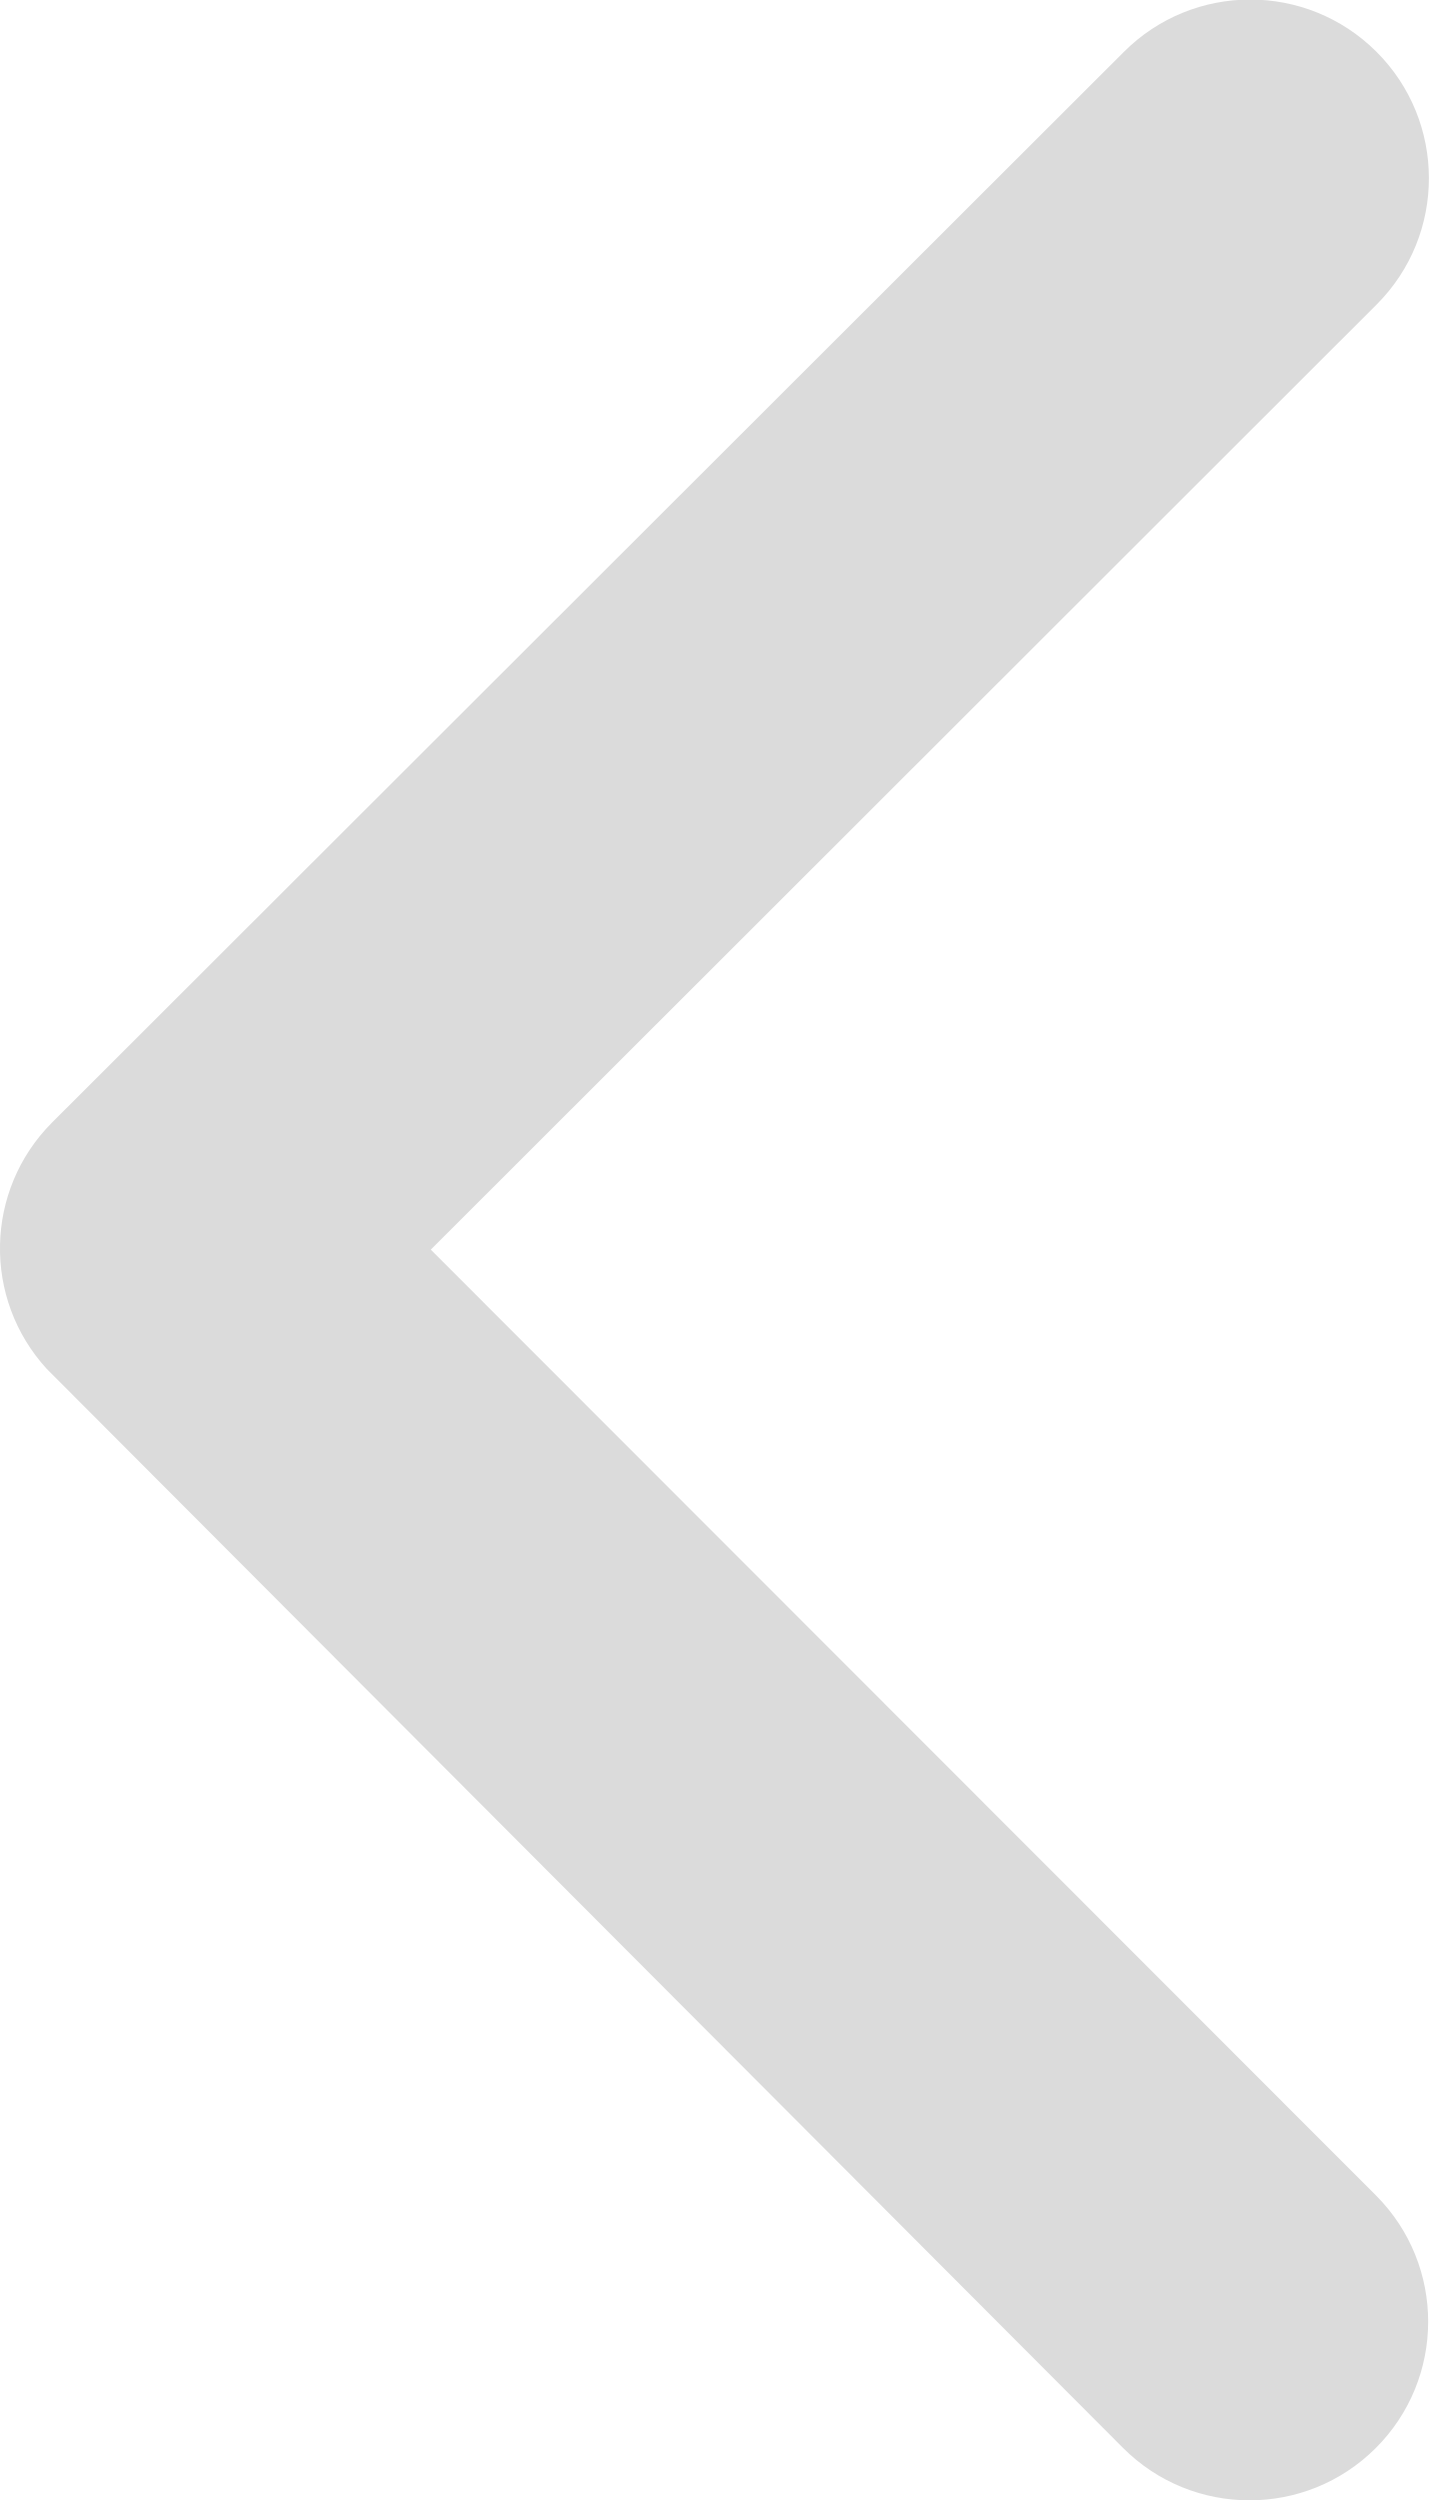
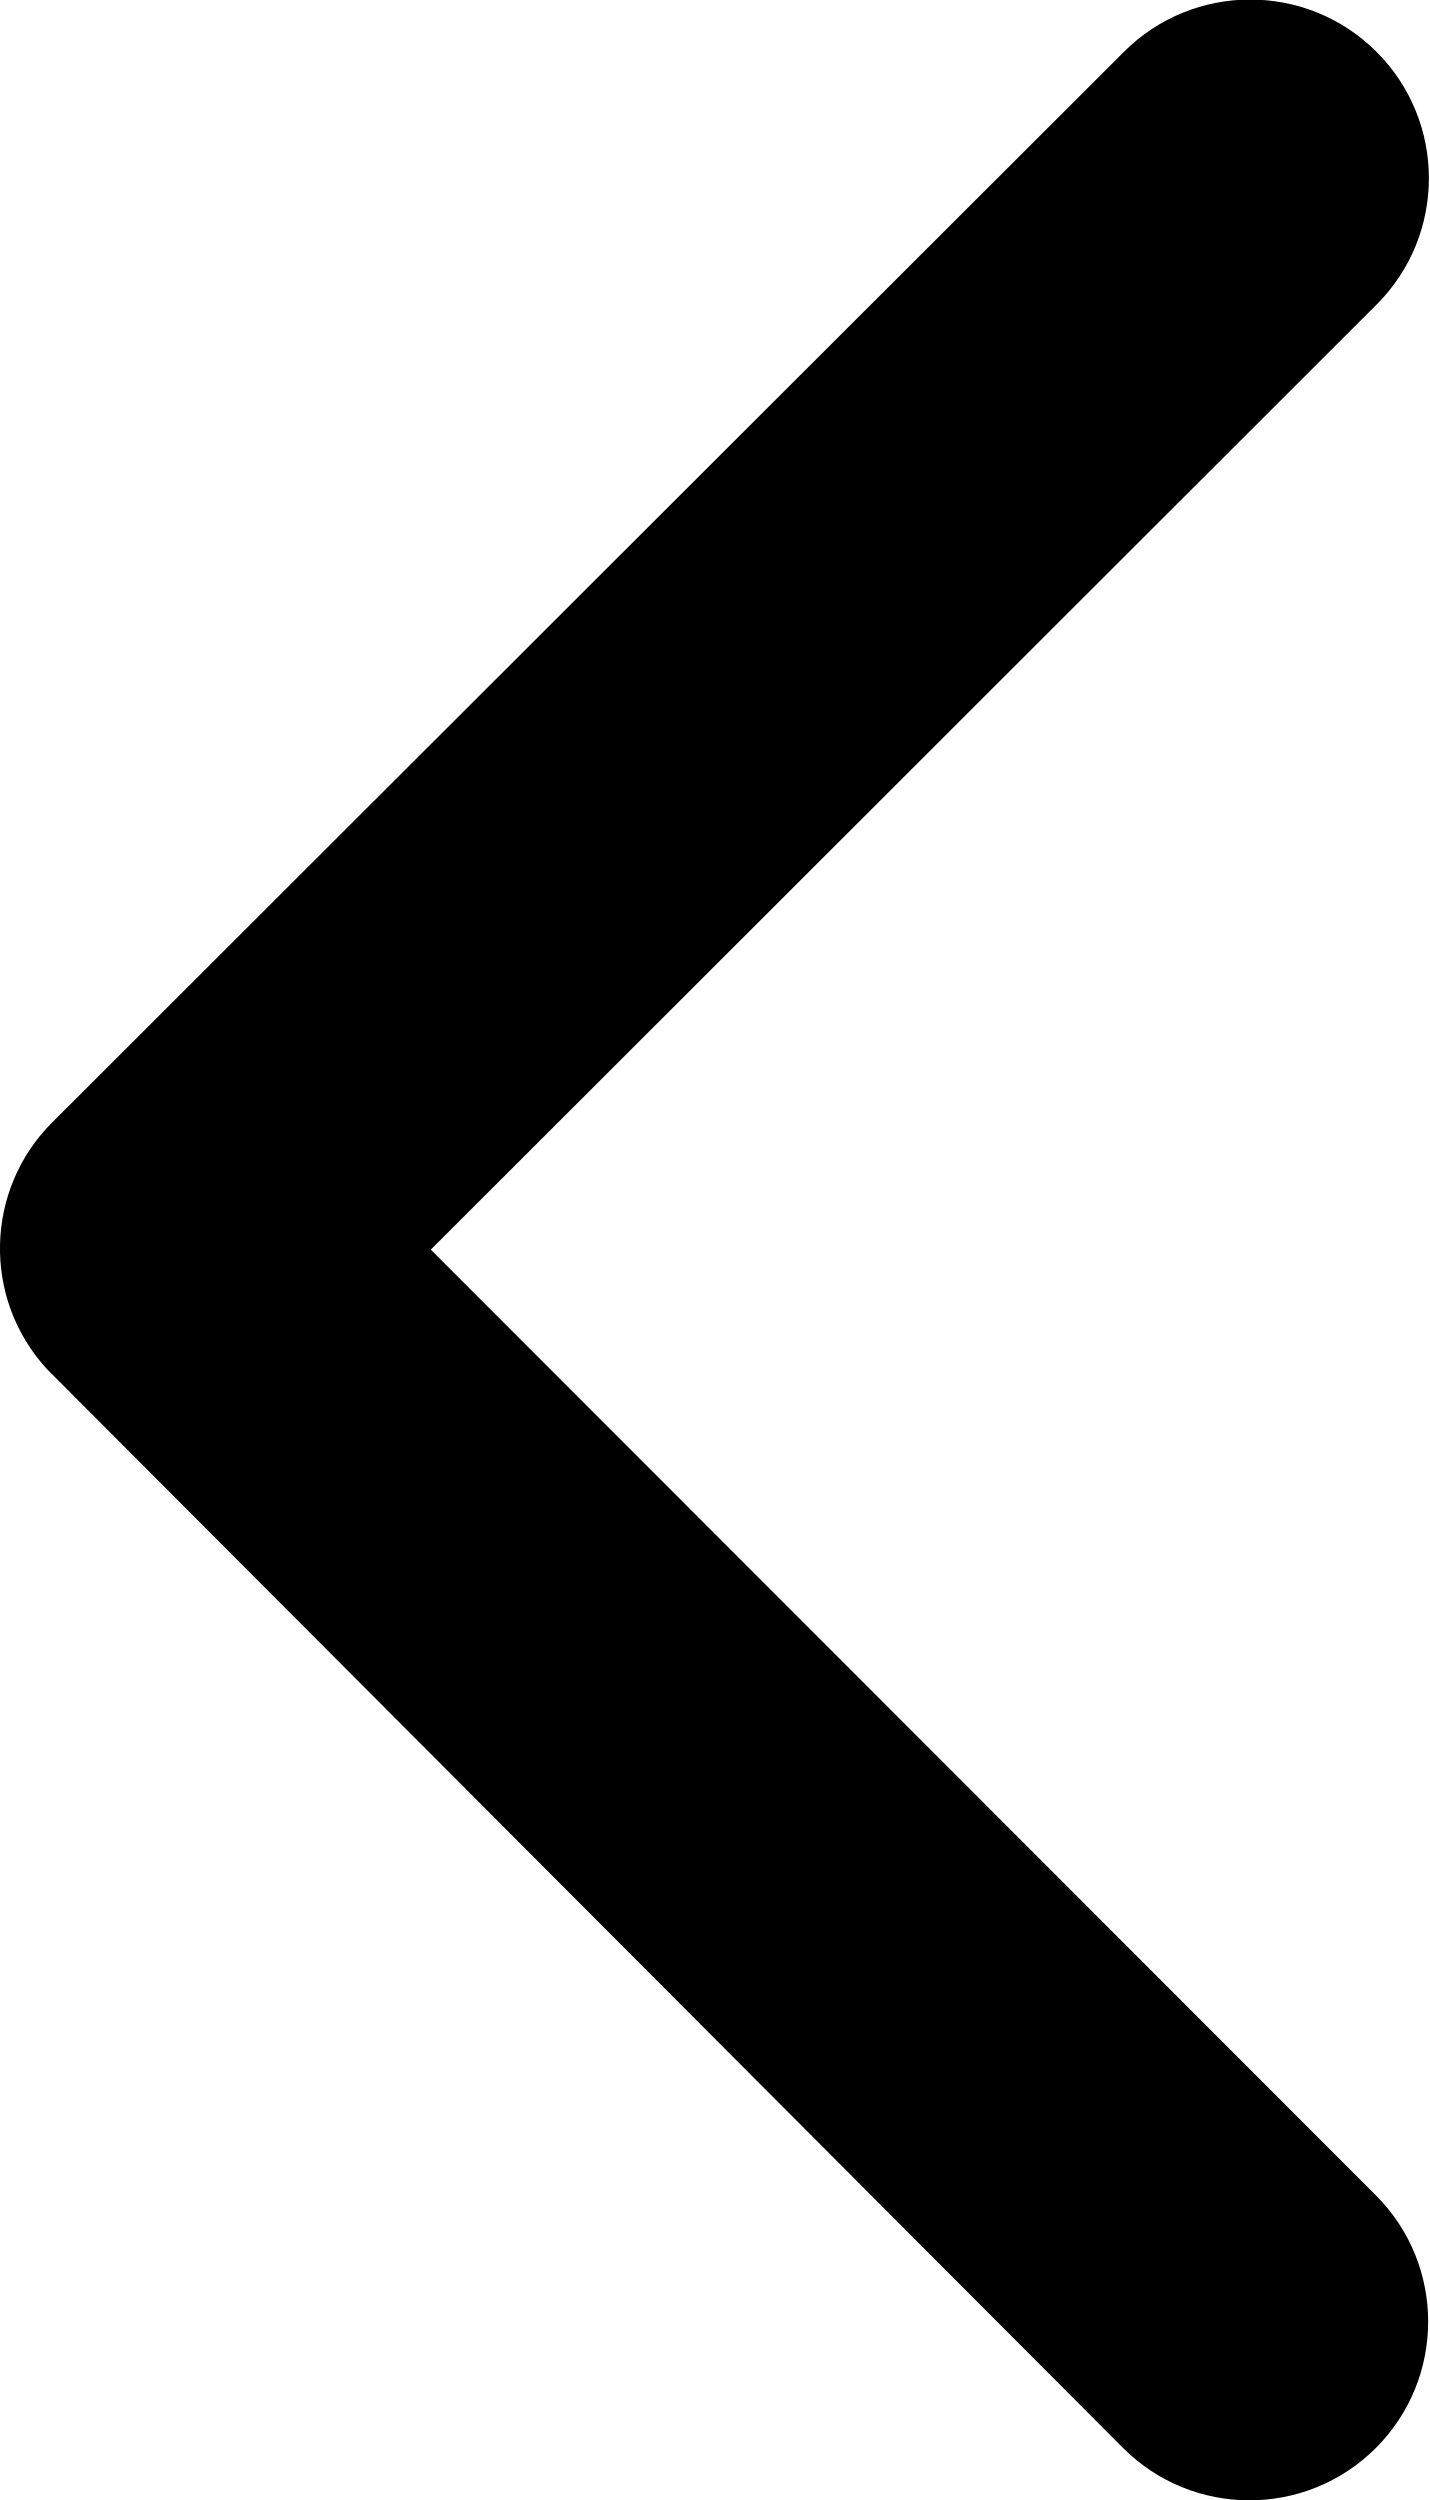
<svg xmlns="http://www.w3.org/2000/svg" width="13.503" height="23.619" viewBox="0 0 13.503 23.619">
-   <path id="Icon_ionic-ios-arrow-back" data-name="Icon ionic-ios-arrow-back" d="M15.321,18l8.937-8.93a1.688,1.688,0,0,0-2.391-2.384L11.742,16.8a1.685,1.685,0,0,0-.049,2.327L21.86,29.32a1.688,1.688,0,0,0,2.391-2.384Z" transform="translate(-11.251 -6.194)" fill="#dbdbdb" />
+   <path id="Icon_ionic-ios-arrow-back" data-name="Icon ionic-ios-arrow-back" d="M15.321,18l8.937-8.93a1.688,1.688,0,0,0-2.391-2.384L11.742,16.8a1.685,1.685,0,0,0-.049,2.327L21.86,29.32a1.688,1.688,0,0,0,2.391-2.384Z" transform="translate(-11.251 -6.194)" />
</svg>
